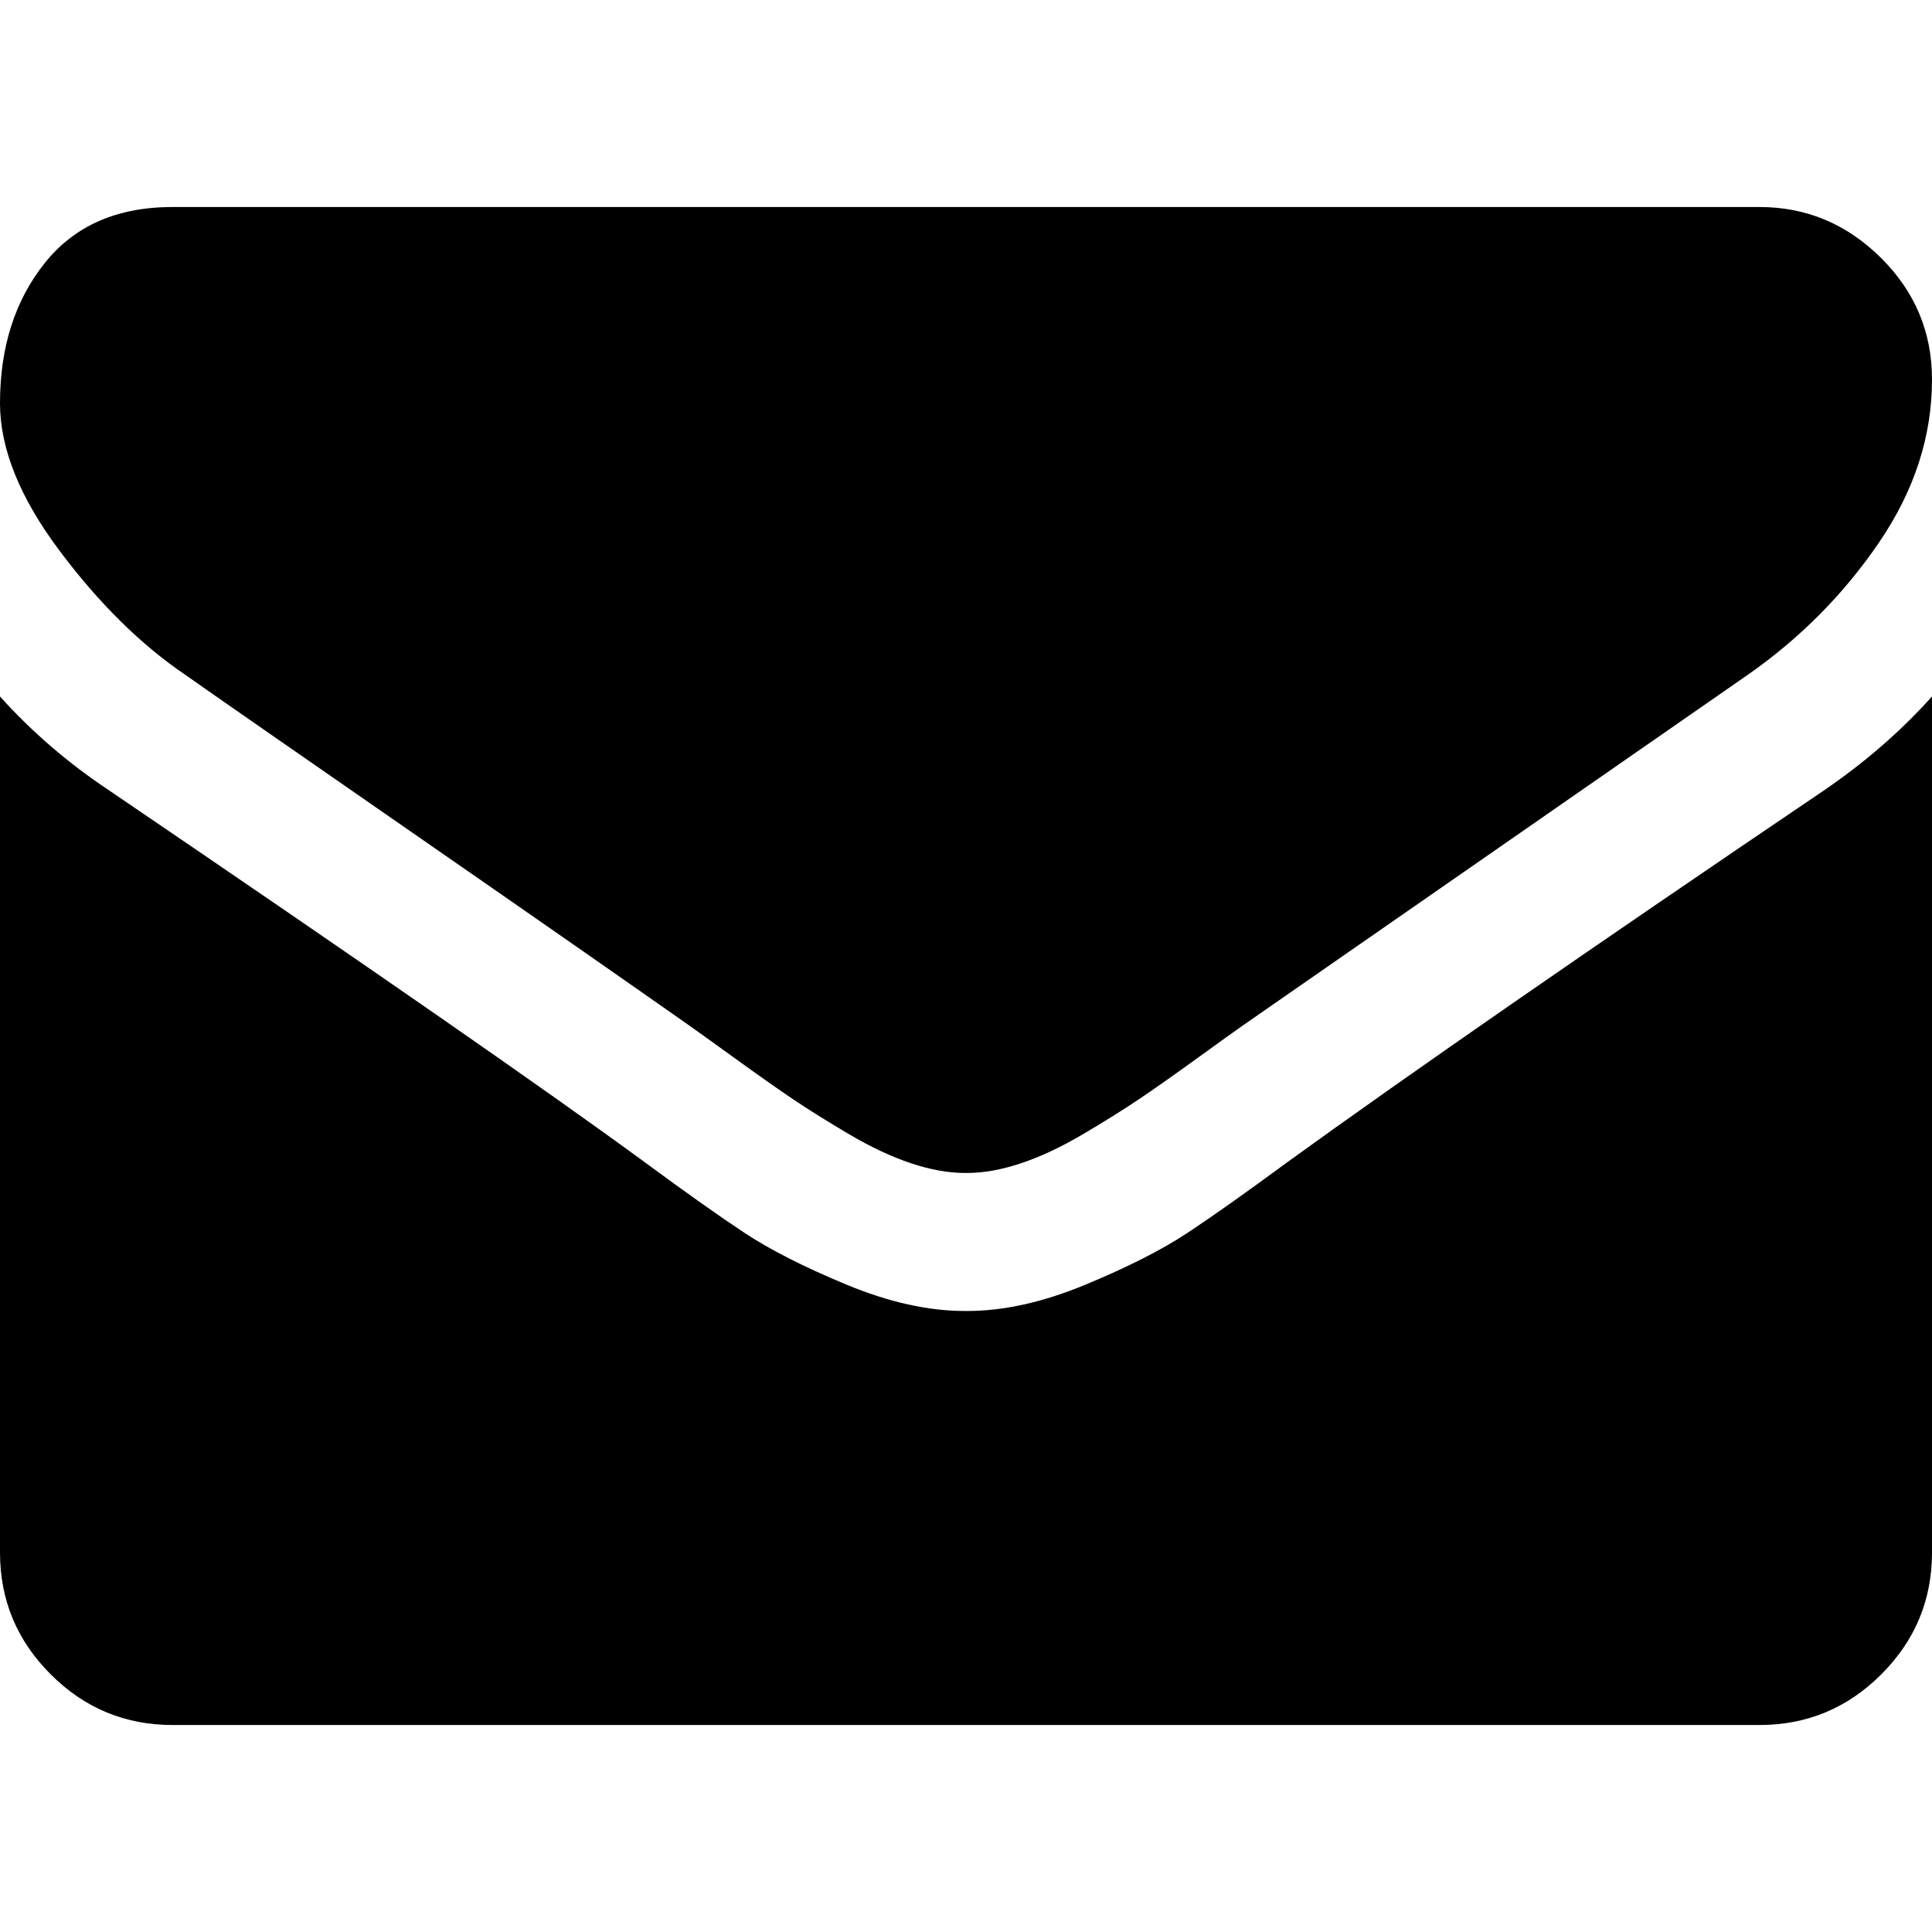
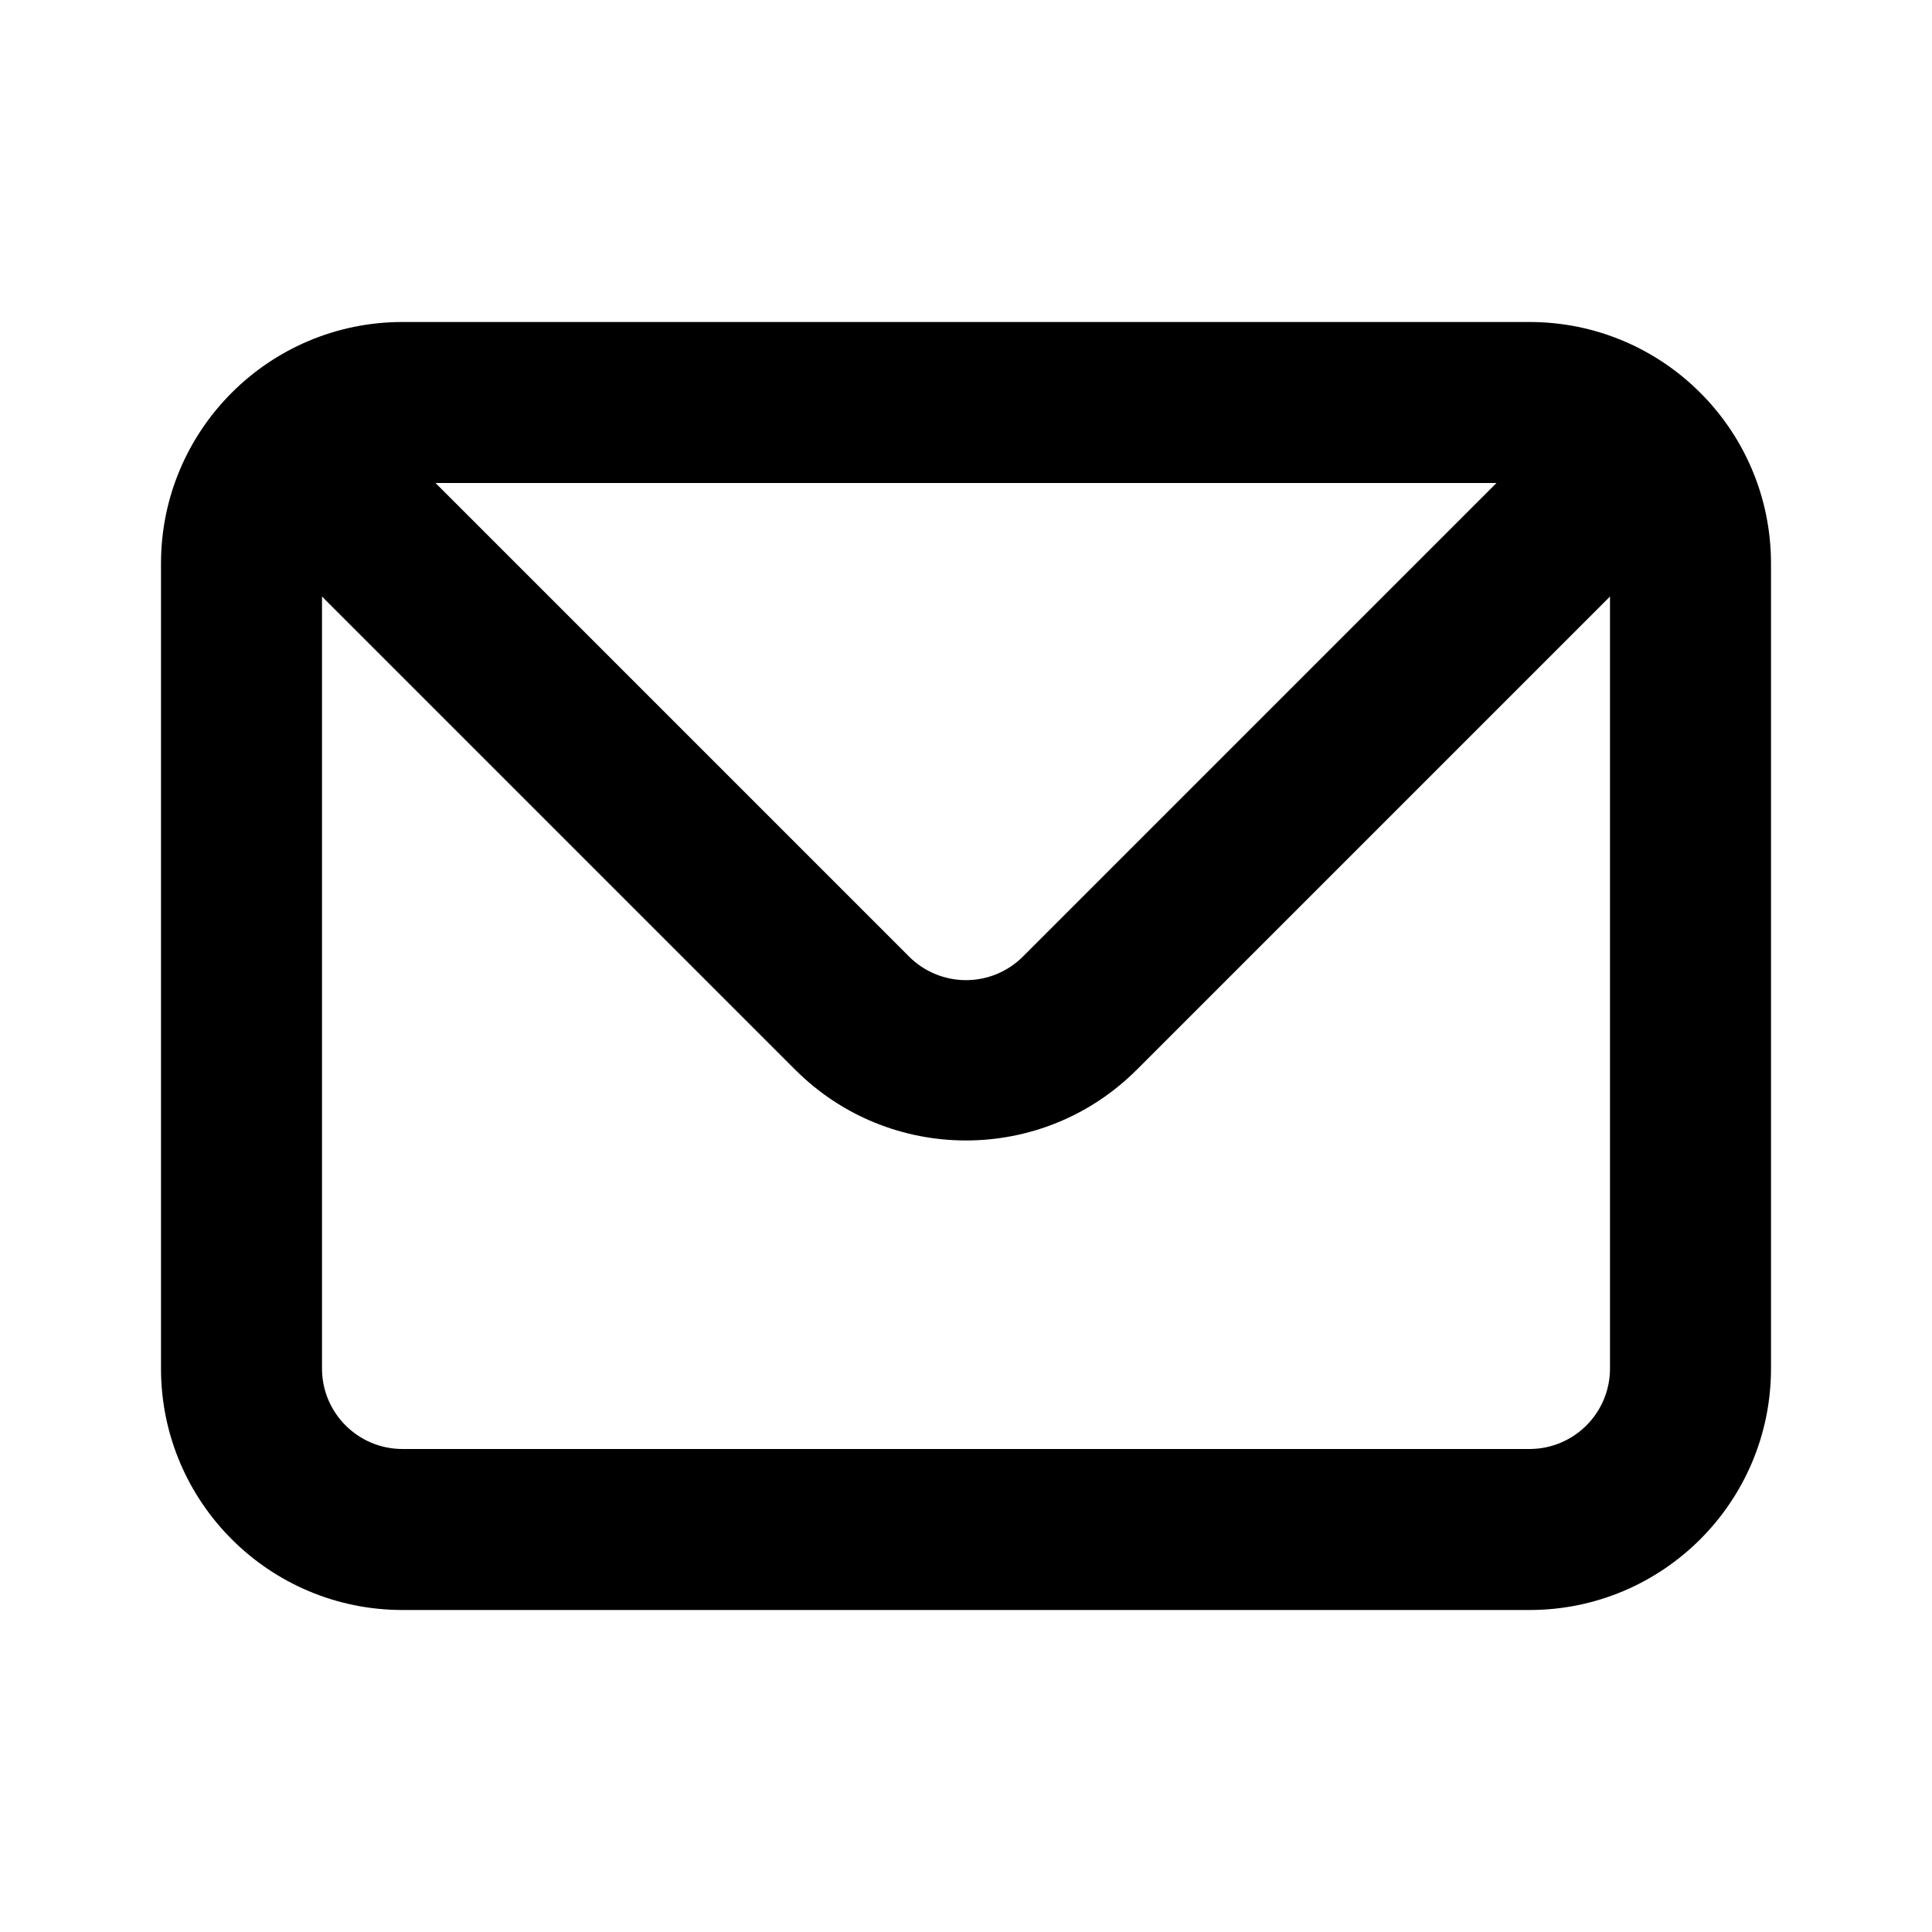
- <svg xmlns="http://www.w3.org/2000/svg" version="1.1" x="0px" y="0px" width="511.626px" height="511.626px" viewBox="0 0 511.626 511.626" style="enable-background:new 0 0 511.626 511.626;" xml:space="preserve">
-   <g>
-     <path d="M49.106,178.729c6.472,4.567,25.981,18.131,58.528,40.685c32.548,22.554,57.482,39.92,74.803,52.099    c1.903,1.335,5.946,4.237,12.131,8.71c6.186,4.476,11.326,8.093,15.416,10.852c4.093,2.758,9.041,5.852,14.849,9.277    c5.806,3.422,11.279,5.996,16.418,7.7c5.14,1.718,9.898,2.569,14.275,2.569h0.287h0.288c4.377,0,9.137-0.852,14.277-2.569    c5.137-1.704,10.615-4.281,16.416-7.7c5.804-3.429,10.752-6.52,14.845-9.277c4.093-2.759,9.229-6.376,15.417-10.852    c6.184-4.477,10.232-7.375,12.135-8.71c17.508-12.179,62.051-43.11,133.615-92.79c13.894-9.703,25.502-21.411,34.827-35.116    c9.332-13.699,13.993-28.07,13.993-43.105c0-12.564-4.523-23.319-13.565-32.264c-9.041-8.947-19.749-13.418-32.117-13.418H45.679    c-14.655,0-25.933,4.948-33.832,14.844C3.949,79.562,0,91.934,0,106.779c0,11.991,5.236,24.985,15.703,38.974    C26.169,159.743,37.307,170.736,49.106,178.729z" />
-     <path d="M483.072,209.275c-62.424,42.251-109.824,75.087-142.177,98.501c-10.849,7.991-19.65,14.229-26.409,18.699    c-6.759,4.473-15.748,9.041-26.98,13.702c-11.228,4.668-21.692,6.995-31.401,6.995h-0.291h-0.287    c-9.707,0-20.177-2.327-31.405-6.995c-11.228-4.661-20.223-9.229-26.98-13.702c-6.755-4.47-15.559-10.708-26.407-18.699    c-25.697-18.842-72.995-51.68-141.896-98.501C17.987,202.047,8.375,193.762,0,184.437v226.685c0,12.57,4.471,23.319,13.418,32.265    c8.945,8.949,19.701,13.422,32.264,13.422h420.266c12.56,0,23.315-4.473,32.261-13.422c8.949-8.949,13.418-19.694,13.418-32.265    V184.437C503.441,193.569,493.927,201.854,483.072,209.275z" />
-   </g>
+ <svg xmlns="http://www.w3.org/2000/svg" viewBox="0 0 24 24">
+   <path fill="#000000" d="M19,4H5A3,3,0,0,0,2,7V17a3,3,0,0,0,3,3H19a3,3,0,0,0,3-3V7A3,3,0,0,0,19,4Zm-.41,2-5.88,5.88a1,1,0,0,1-1.42,0L5.41,6ZM20,17a1,1,0,0,1-1,1H5a1,1,0,0,1-1-1V7.41l5.88,5.88a3,3,0,0,0,4.24,0L20,7.41Z" />
</svg>
